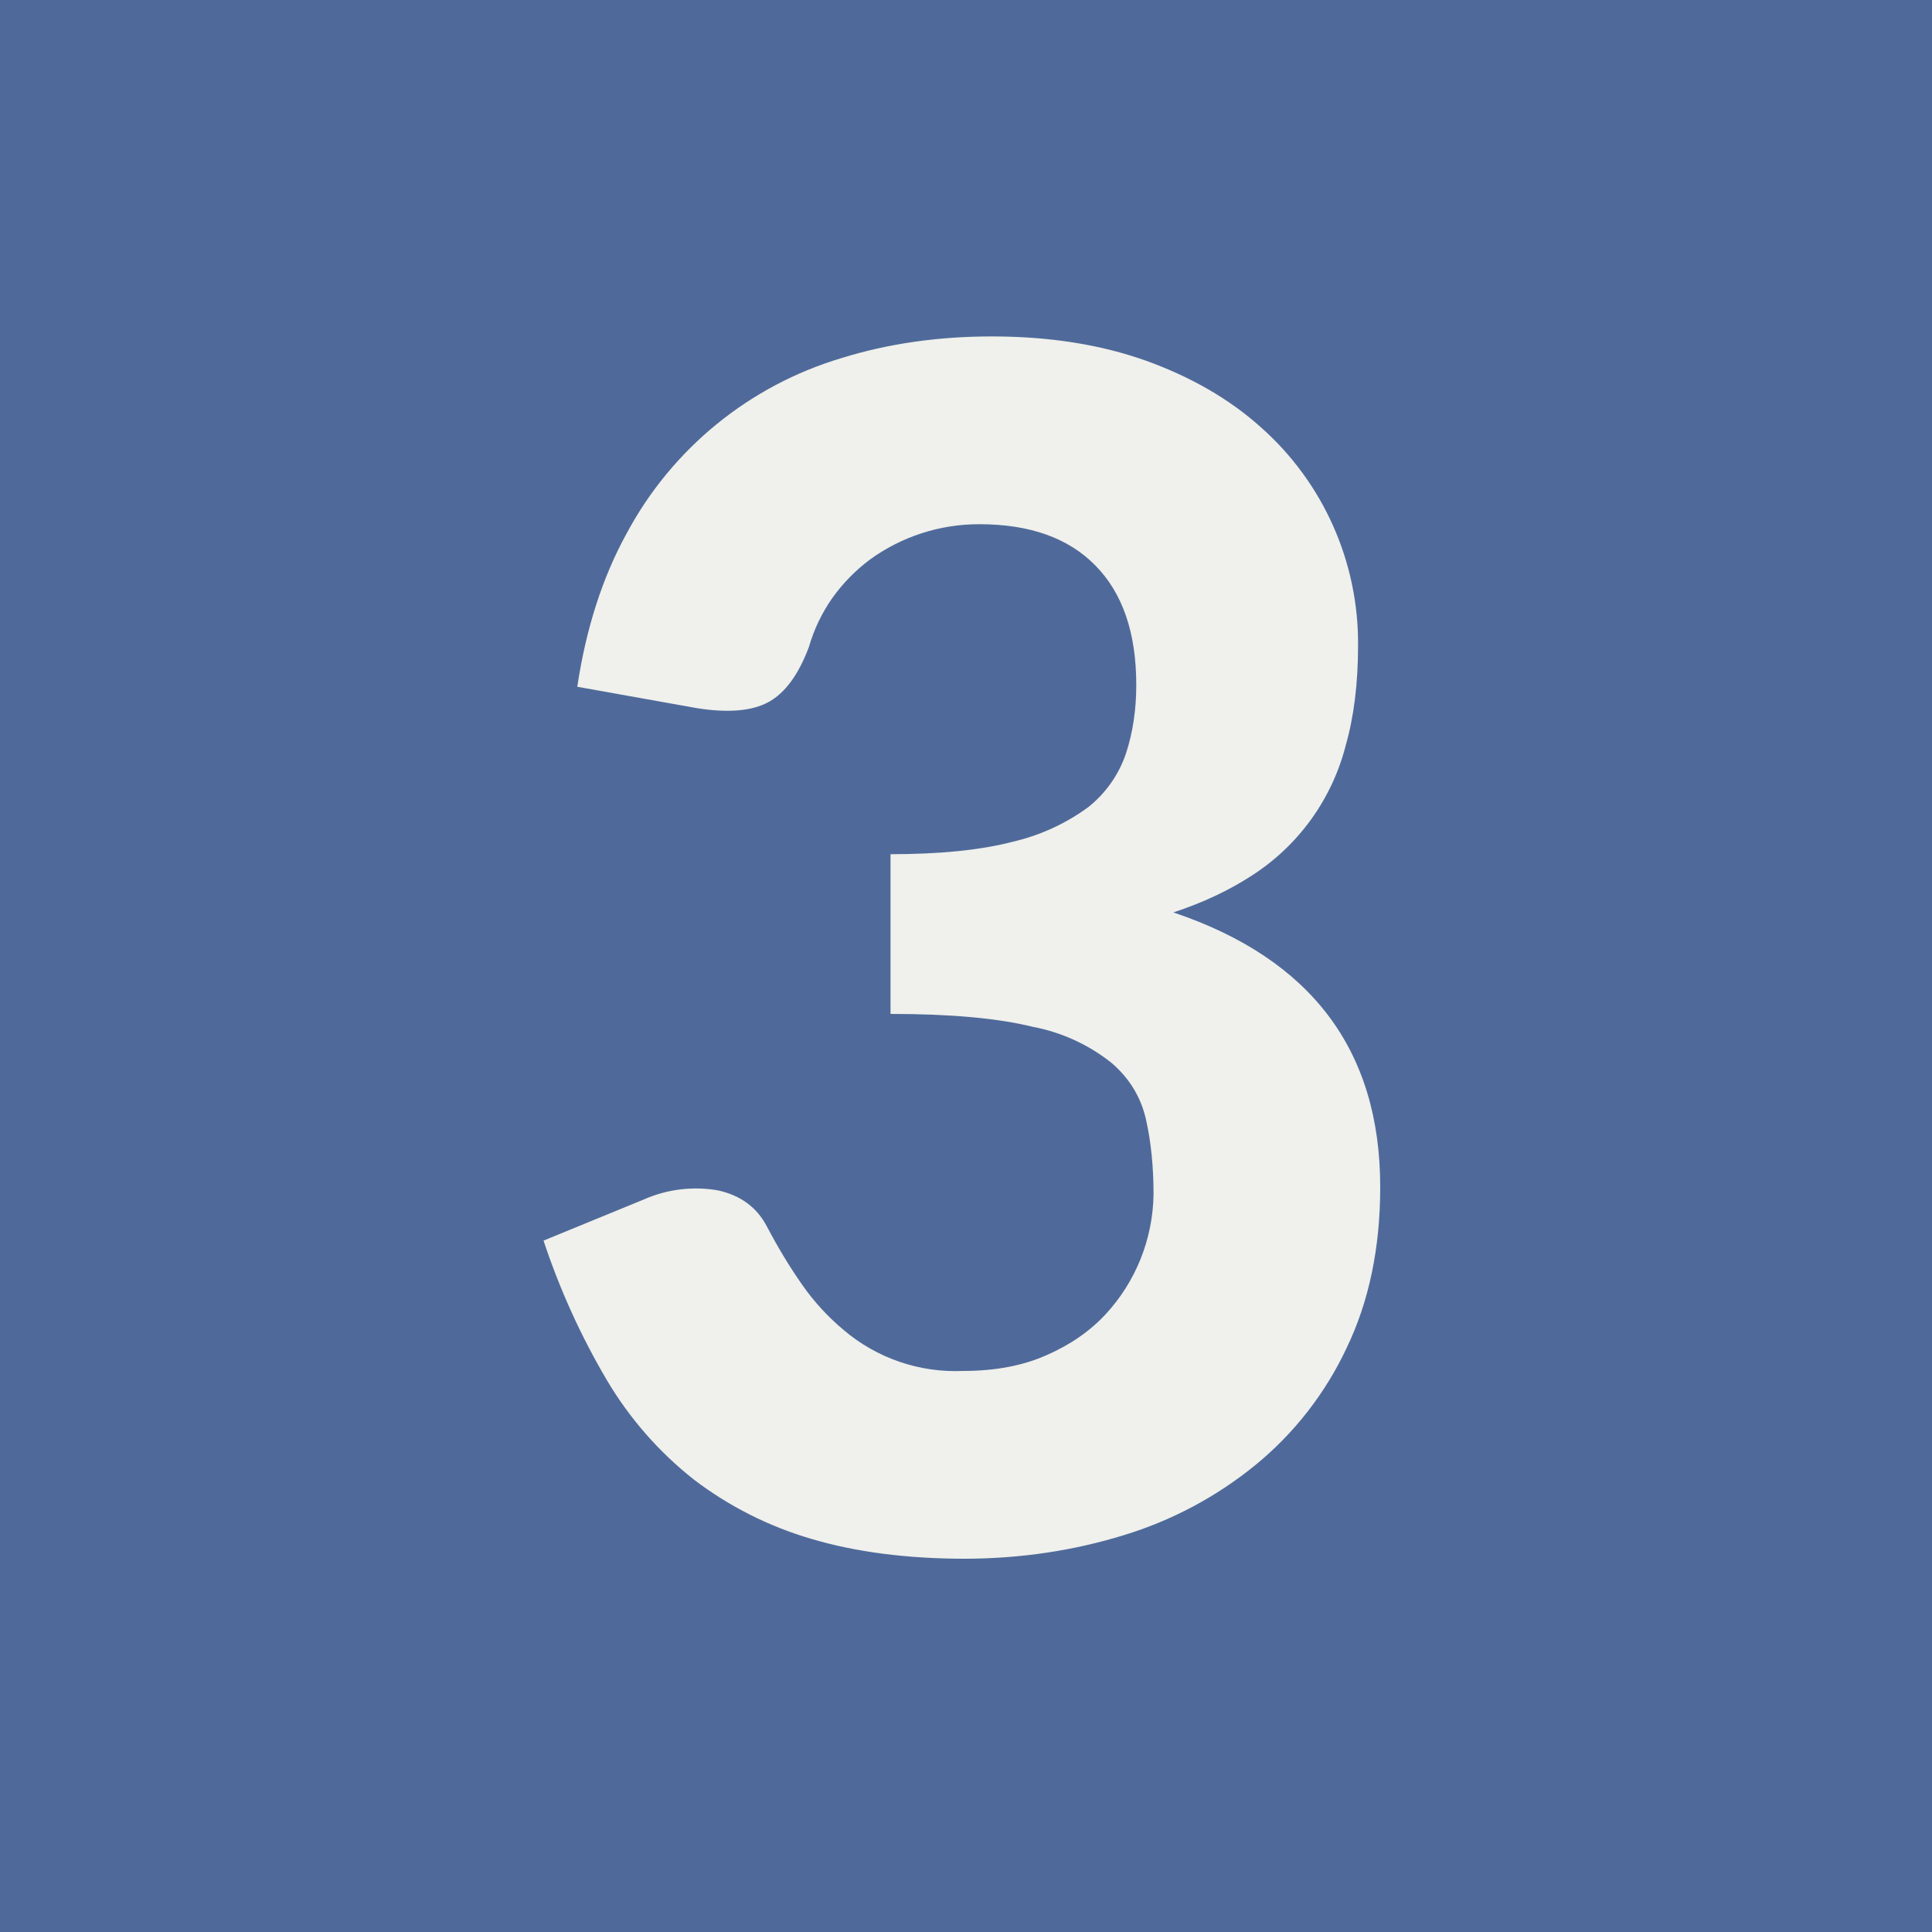
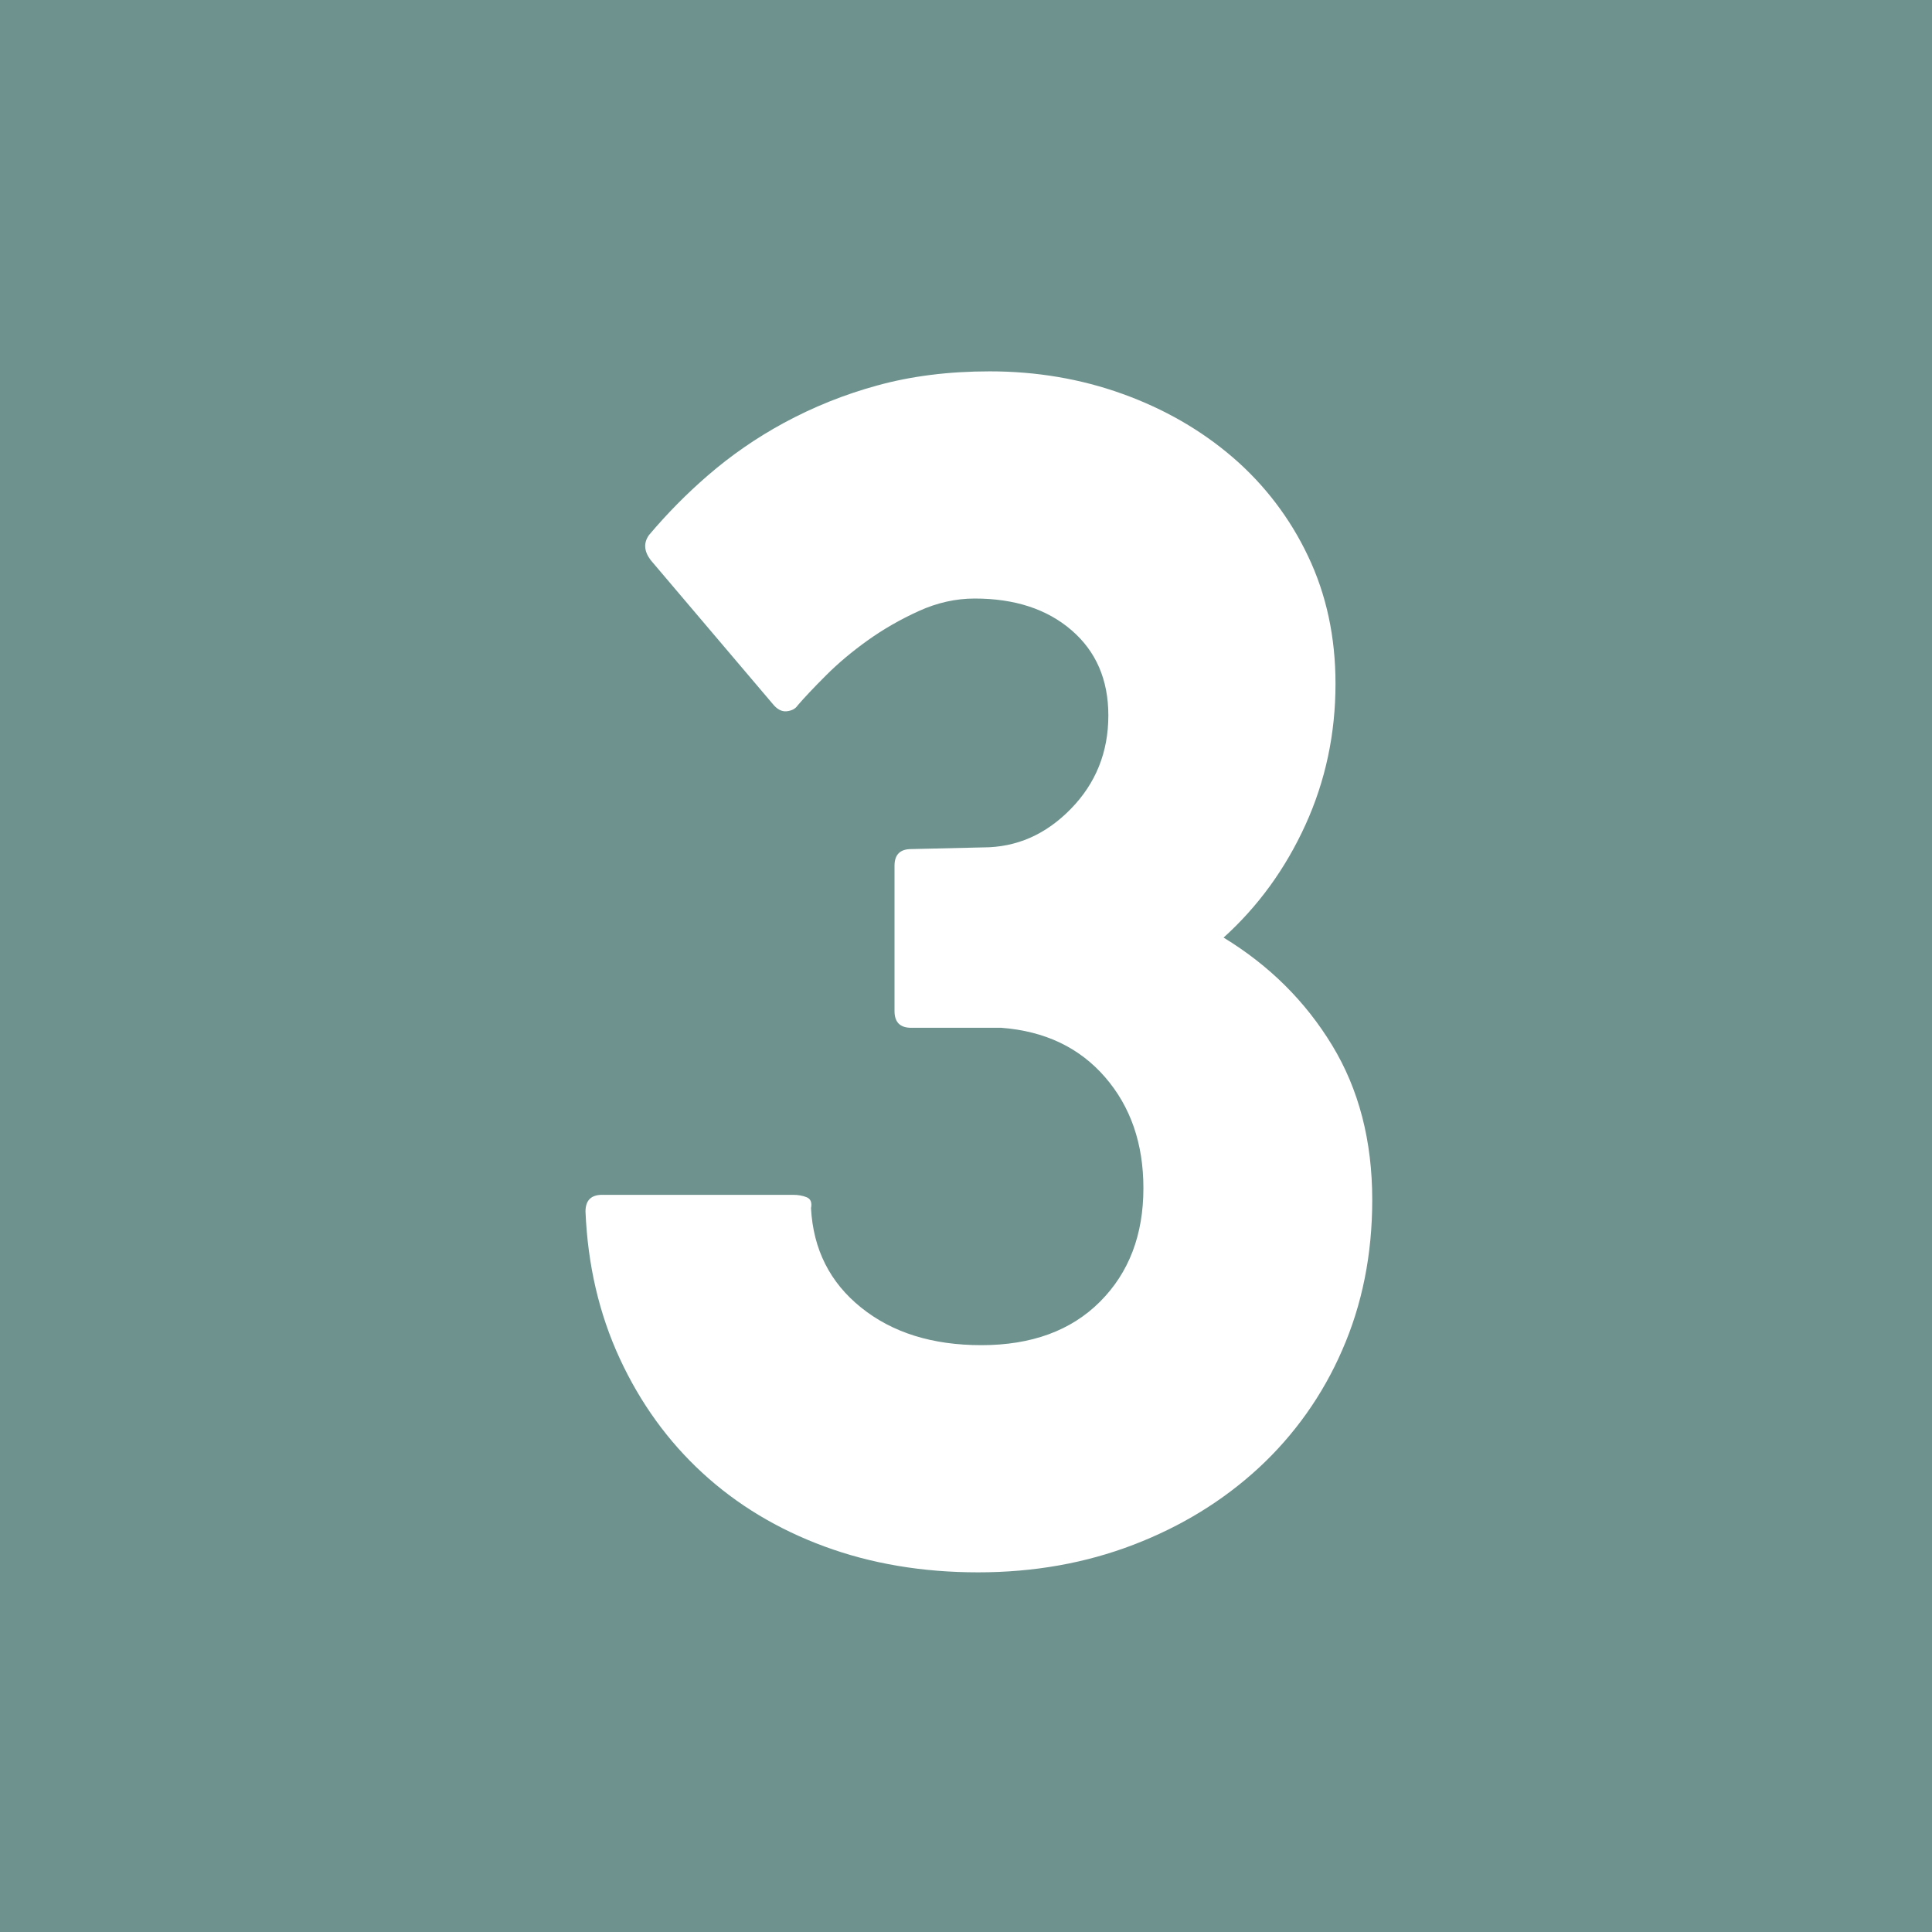
<svg xmlns="http://www.w3.org/2000/svg" viewBox="0 0 75 75">
  <g fill="none">
-     <path class="icon-base" fill="#4f6a9a" fill-rule="evenodd" d="M0 0h75v75H0z" />
-     <path class="icon-detail" fill="#f0f0ec" d="M38.5 13.06q3.34 0 5.98.94 2.64.95 4.46 2.58a11.2 11.2 0 0 1 3.78 8.48q0 2.2-.48 3.88a8.5 8.5 0 0 1-3.63 5.04q-1.33.87-3.06 1.44 8.03 2.7 8.03 10.66 0 3.55-1.31 6.26a13 13 0 0 1-3.52 4.52 15 15 0 0 1-5.14 2.74q-2.93.9-6.13.91-3.39 0-5.98-.77a14 14 0 0 1-4.56-2.3 14 14 0 0 1-3.38-3.86 28 28 0 0 1-2.46-5.42l3.9-1.6a5 5 0 0 1 2.87-.35q1.32.29 1.9 1.4.64 1.22 1.36 2.25a9 9 0 0 0 1.62 1.77 6.7 6.7 0 0 0 4.64 1.59q1.86 0 3.23-.61 1.38-.6 2.3-1.59a7 7 0 0 0 1.86-4.66q0-1.59-.29-2.89t-1.33-2.2a7 7 0 0 0-3.07-1.41q-2.03-.5-5.52-.5v-6.2q2.91 0 4.77-.49a8 8 0 0 0 2.91-1.34 4.5 4.5 0 0 0 1.46-2.08q.4-1.22.4-2.66 0-3.03-1.59-4.64-1.57-1.6-4.5-1.6a7.2 7.2 0 0 0-4.26 1.38q-.85.64-1.46 1.5-.6.86-.9 1.89-.6 1.6-1.56 2.13t-2.79.24l-4.64-.83q.51-3.4 1.92-5.96a14 14 0 0 1 8.34-6.8q2.7-.84 5.84-.84" />
+     <path fill="#6e938f" fill-rule="evenodd" d="M0 0h75v75H0z" />
+     <path fill="#fff" d="M38.162 32.896q1.946 0 3.404-1.491 1.46-1.492 1.46-3.632 0-2.074-1.427-3.306t-3.761-1.232q-1.103 0-2.172.486t-1.978 1.135-1.621 1.361q-.714.714-1.102 1.167-.13.195-.422.227-.291.033-.551-.291l-4.733-5.577q-.39-.519-.065-.972a20.6 20.6 0 0 1 2.27-2.302 16.6 16.6 0 0 1 2.95-2.043 17 17 0 0 1 3.63-1.459q1.98-.55 4.377-.551 2.724 0 5.155.875 2.432.876 4.28 2.464a11.6 11.6 0 0 1 2.918 3.826q1.07 2.237 1.07 4.96 0 2.918-1.167 5.48-1.167 2.56-3.178 4.376 2.66 1.621 4.215 4.183 1.556 2.561 1.556 5.998 0 3.177-1.167 5.835a13.55 13.55 0 0 1-3.242 4.572q-2.075 1.913-4.863 2.983t-6.03 1.07-5.966-1.006q-2.723-1.004-4.733-2.853-2.01-1.848-3.21-4.441t-1.33-5.706q0-.65.65-.649h7.391q.324 0 .551.097.228.098.162.422.13 2.4 1.946 3.858 1.815 1.46 4.668 1.459 2.918 0 4.604-1.686t1.686-4.41q0-2.593-1.491-4.311-1.492-1.719-4.02-1.913h-3.502q-.648 0-.649-.648v-5.642q0-.648.649-.648z" />
  </g>
</svg>
